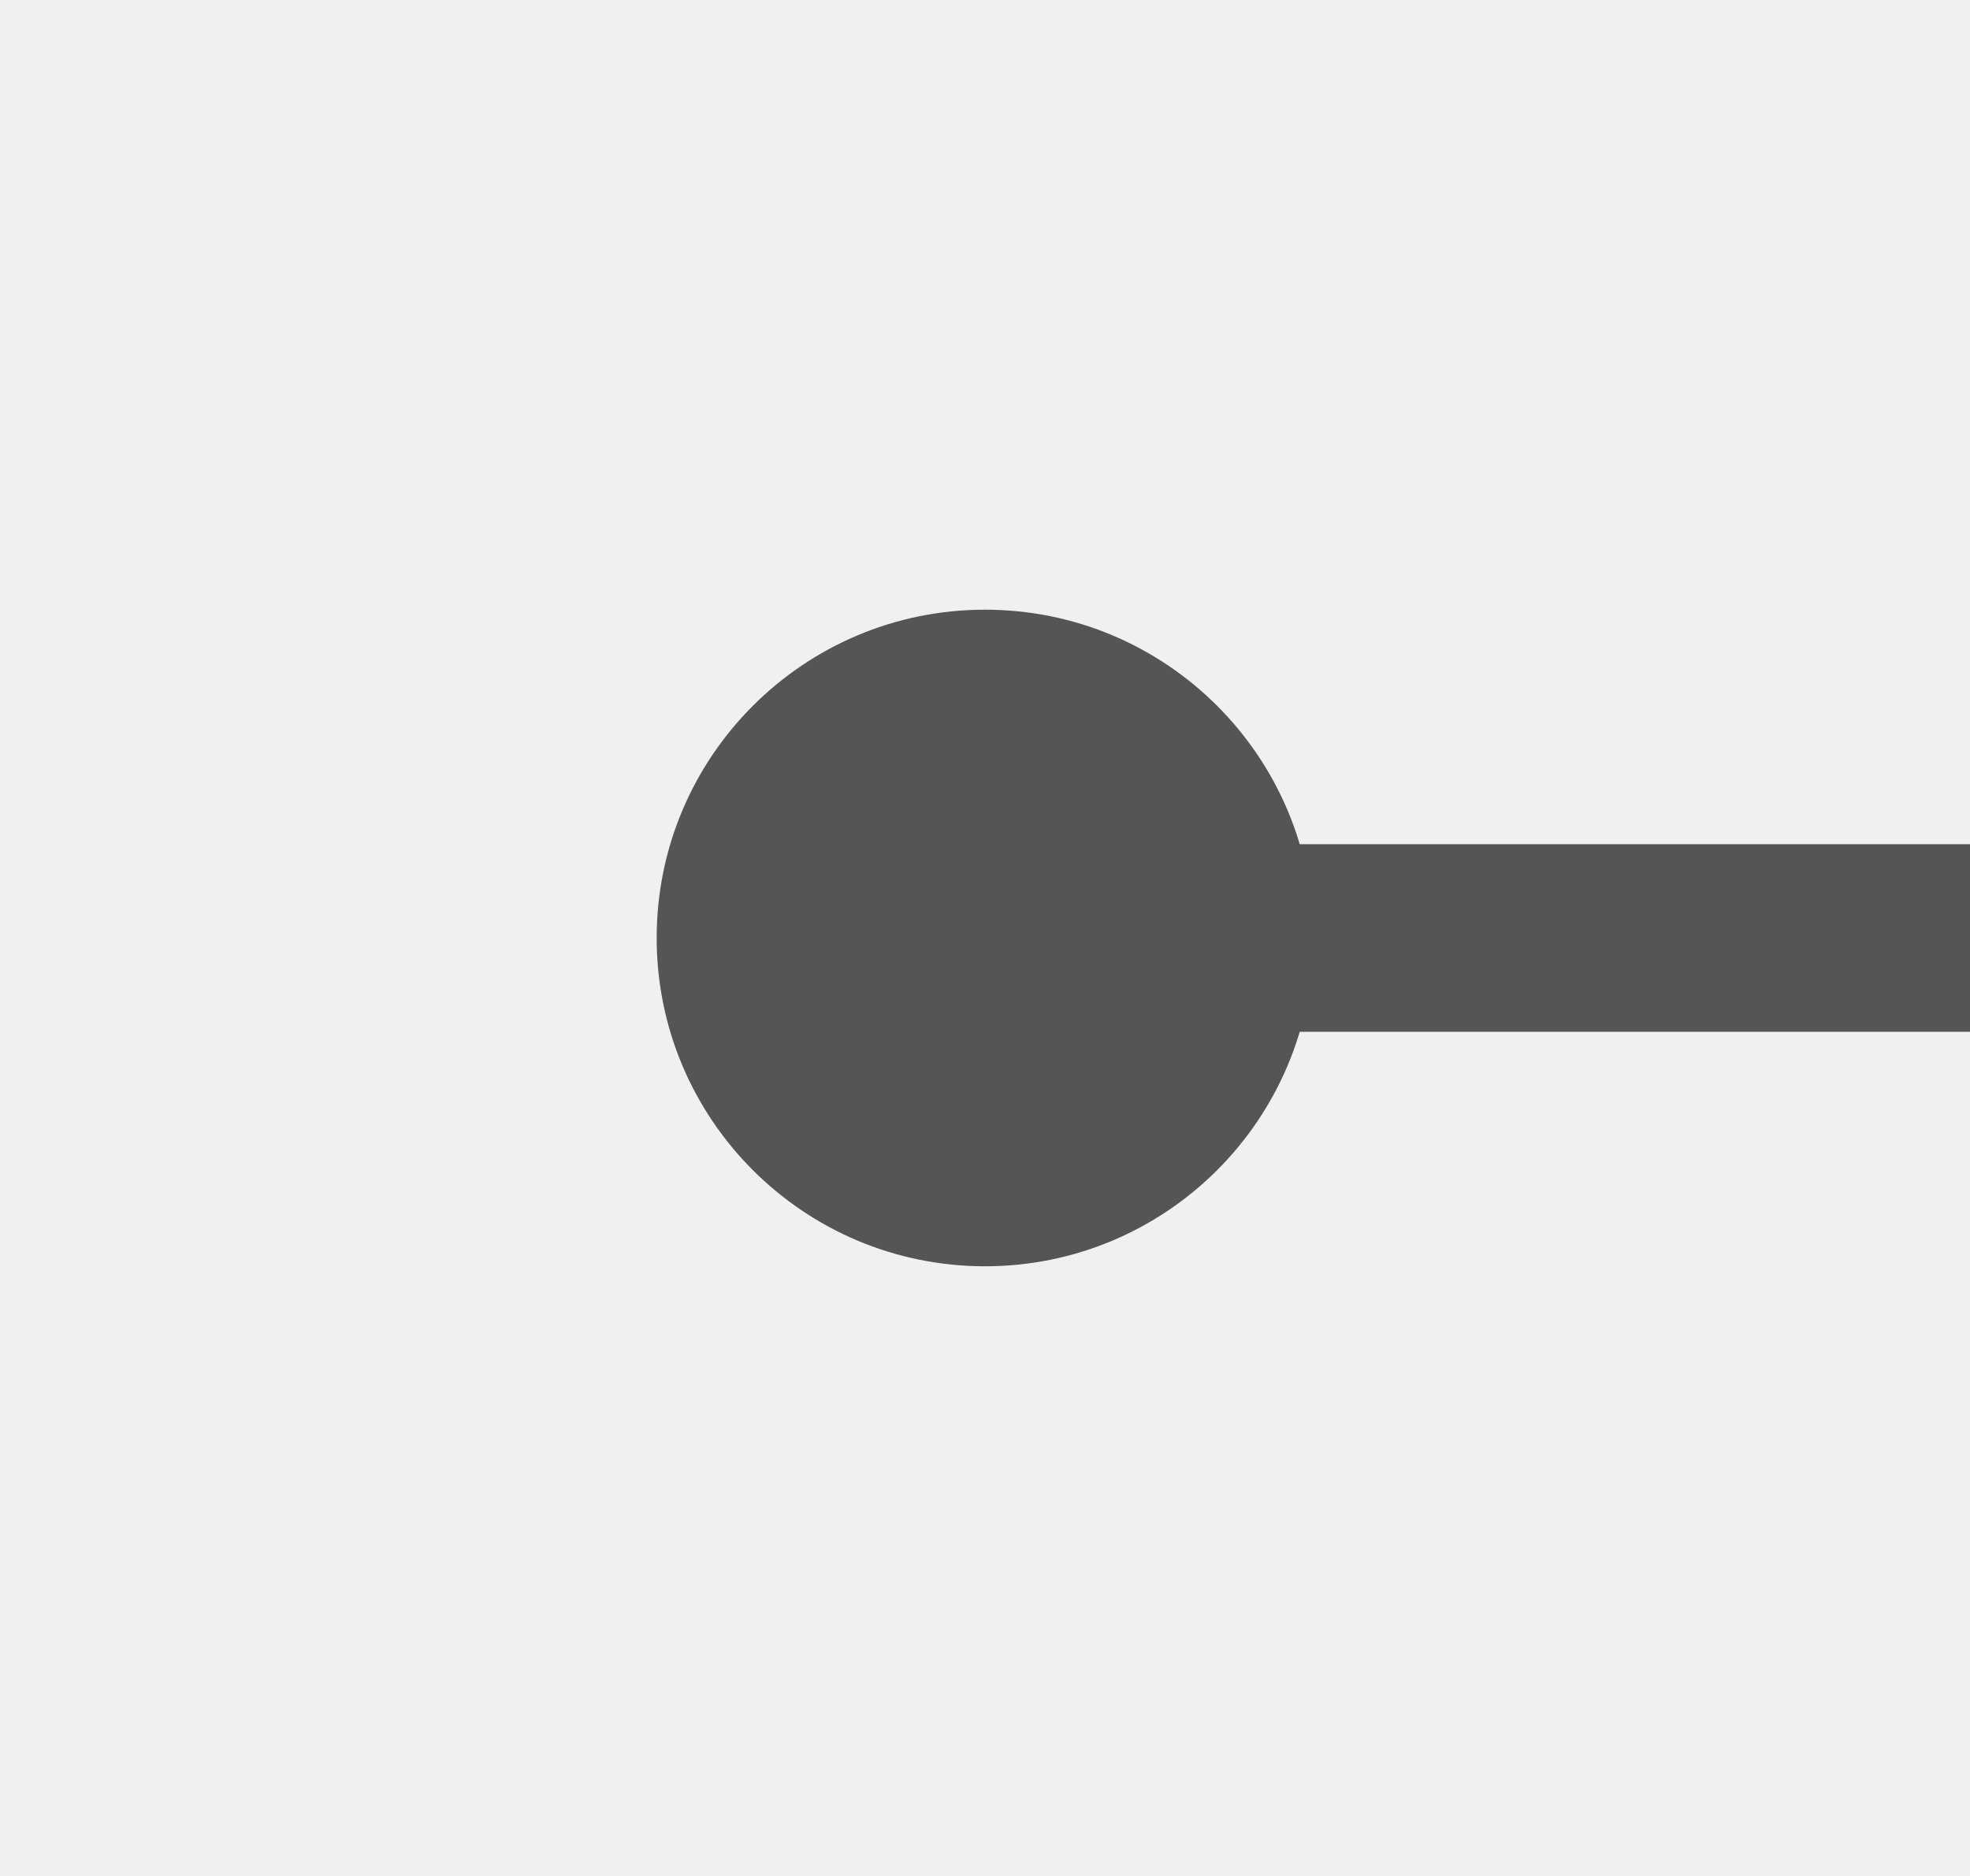
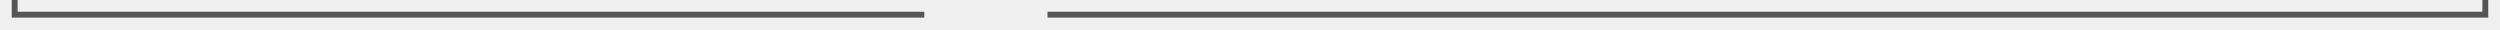
- <svg xmlns="http://www.w3.org/2000/svg" version="1.1" width="21px" height="20px" preserveAspectRatio="xMinYMid meet" viewBox="2401 152 21 18">
-   <path d="M 2410 161  L 2461 161  " stroke-width="2" stroke-dasharray="0" stroke="rgba(85, 85, 85, 1)" fill="none" class="stroke" />
-   <path d="M 2411.5 157.5  A 3.5 3.5 0 0 0 2408 161 A 3.5 3.5 0 0 0 2411.5 164.5 A 3.5 3.5 0 0 0 2415 161 A 3.5 3.5 0 0 0 2411.5 157.5 Z M 2455.893 156.707  L 2460.186 161  L 2455.893 165.293  L 2457.307 166.707  L 2462.307 161.707  L 2463.014 161  L 2462.307 160.293  L 2457.307 155.293  L 2455.893 156.707  Z " fill-rule="nonzero" fill="rgba(85, 85, 85, 1)" stroke="none" class="fill" />
+ <svg xmlns="http://www.w3.org/2000/svg" version="1.1" width="852px" height="10px" preserveAspectRatio="xMinYMid meet" viewBox="1730 1727 852 8">
+   <defs>
+     <mask fill="white" id="Clip40">
+       <path d="M 2045 1712  L 2087 1712  L 2087 1751  L 2045 1751  Z M 1725 1445  L 2587 1445  L 2587 1751  L 1725 1751  Z " fill-rule="evenodd" />
+     </mask>
+   </defs>
+   <path d="M 2577 1637  L 2577 1731  L 1735 1731  L 1735 1457  " stroke-width="2" stroke-dasharray="0" stroke="rgba(85, 85, 85, 1)" fill="none" class="stroke" mask="url(#Clip40)" />
+   <path d="M 2577 1635  A 3.5 3.5 0 0 0 2573.5 1638.5 A 3.5 3.5 0 0 0 2577 1642 A 3.5 3.5 0 0 0 2580.5 1638.5 A 3.5 3.5 0 0 0 2577 1635 Z M 1730.707 1462.107  L 1735 1457.814  L 1739.293 1462.107  L 1740.707 1460.693  L 1735.707 1455.693  L 1735 1454.986  L 1734.293 1455.693  L 1729.293 1460.693  L 1730.707 1462.107  Z " fill-rule="nonzero" fill="rgba(85, 85, 85, 1)" stroke="none" class="fill" mask="url(#Clip40)" />
</svg>
